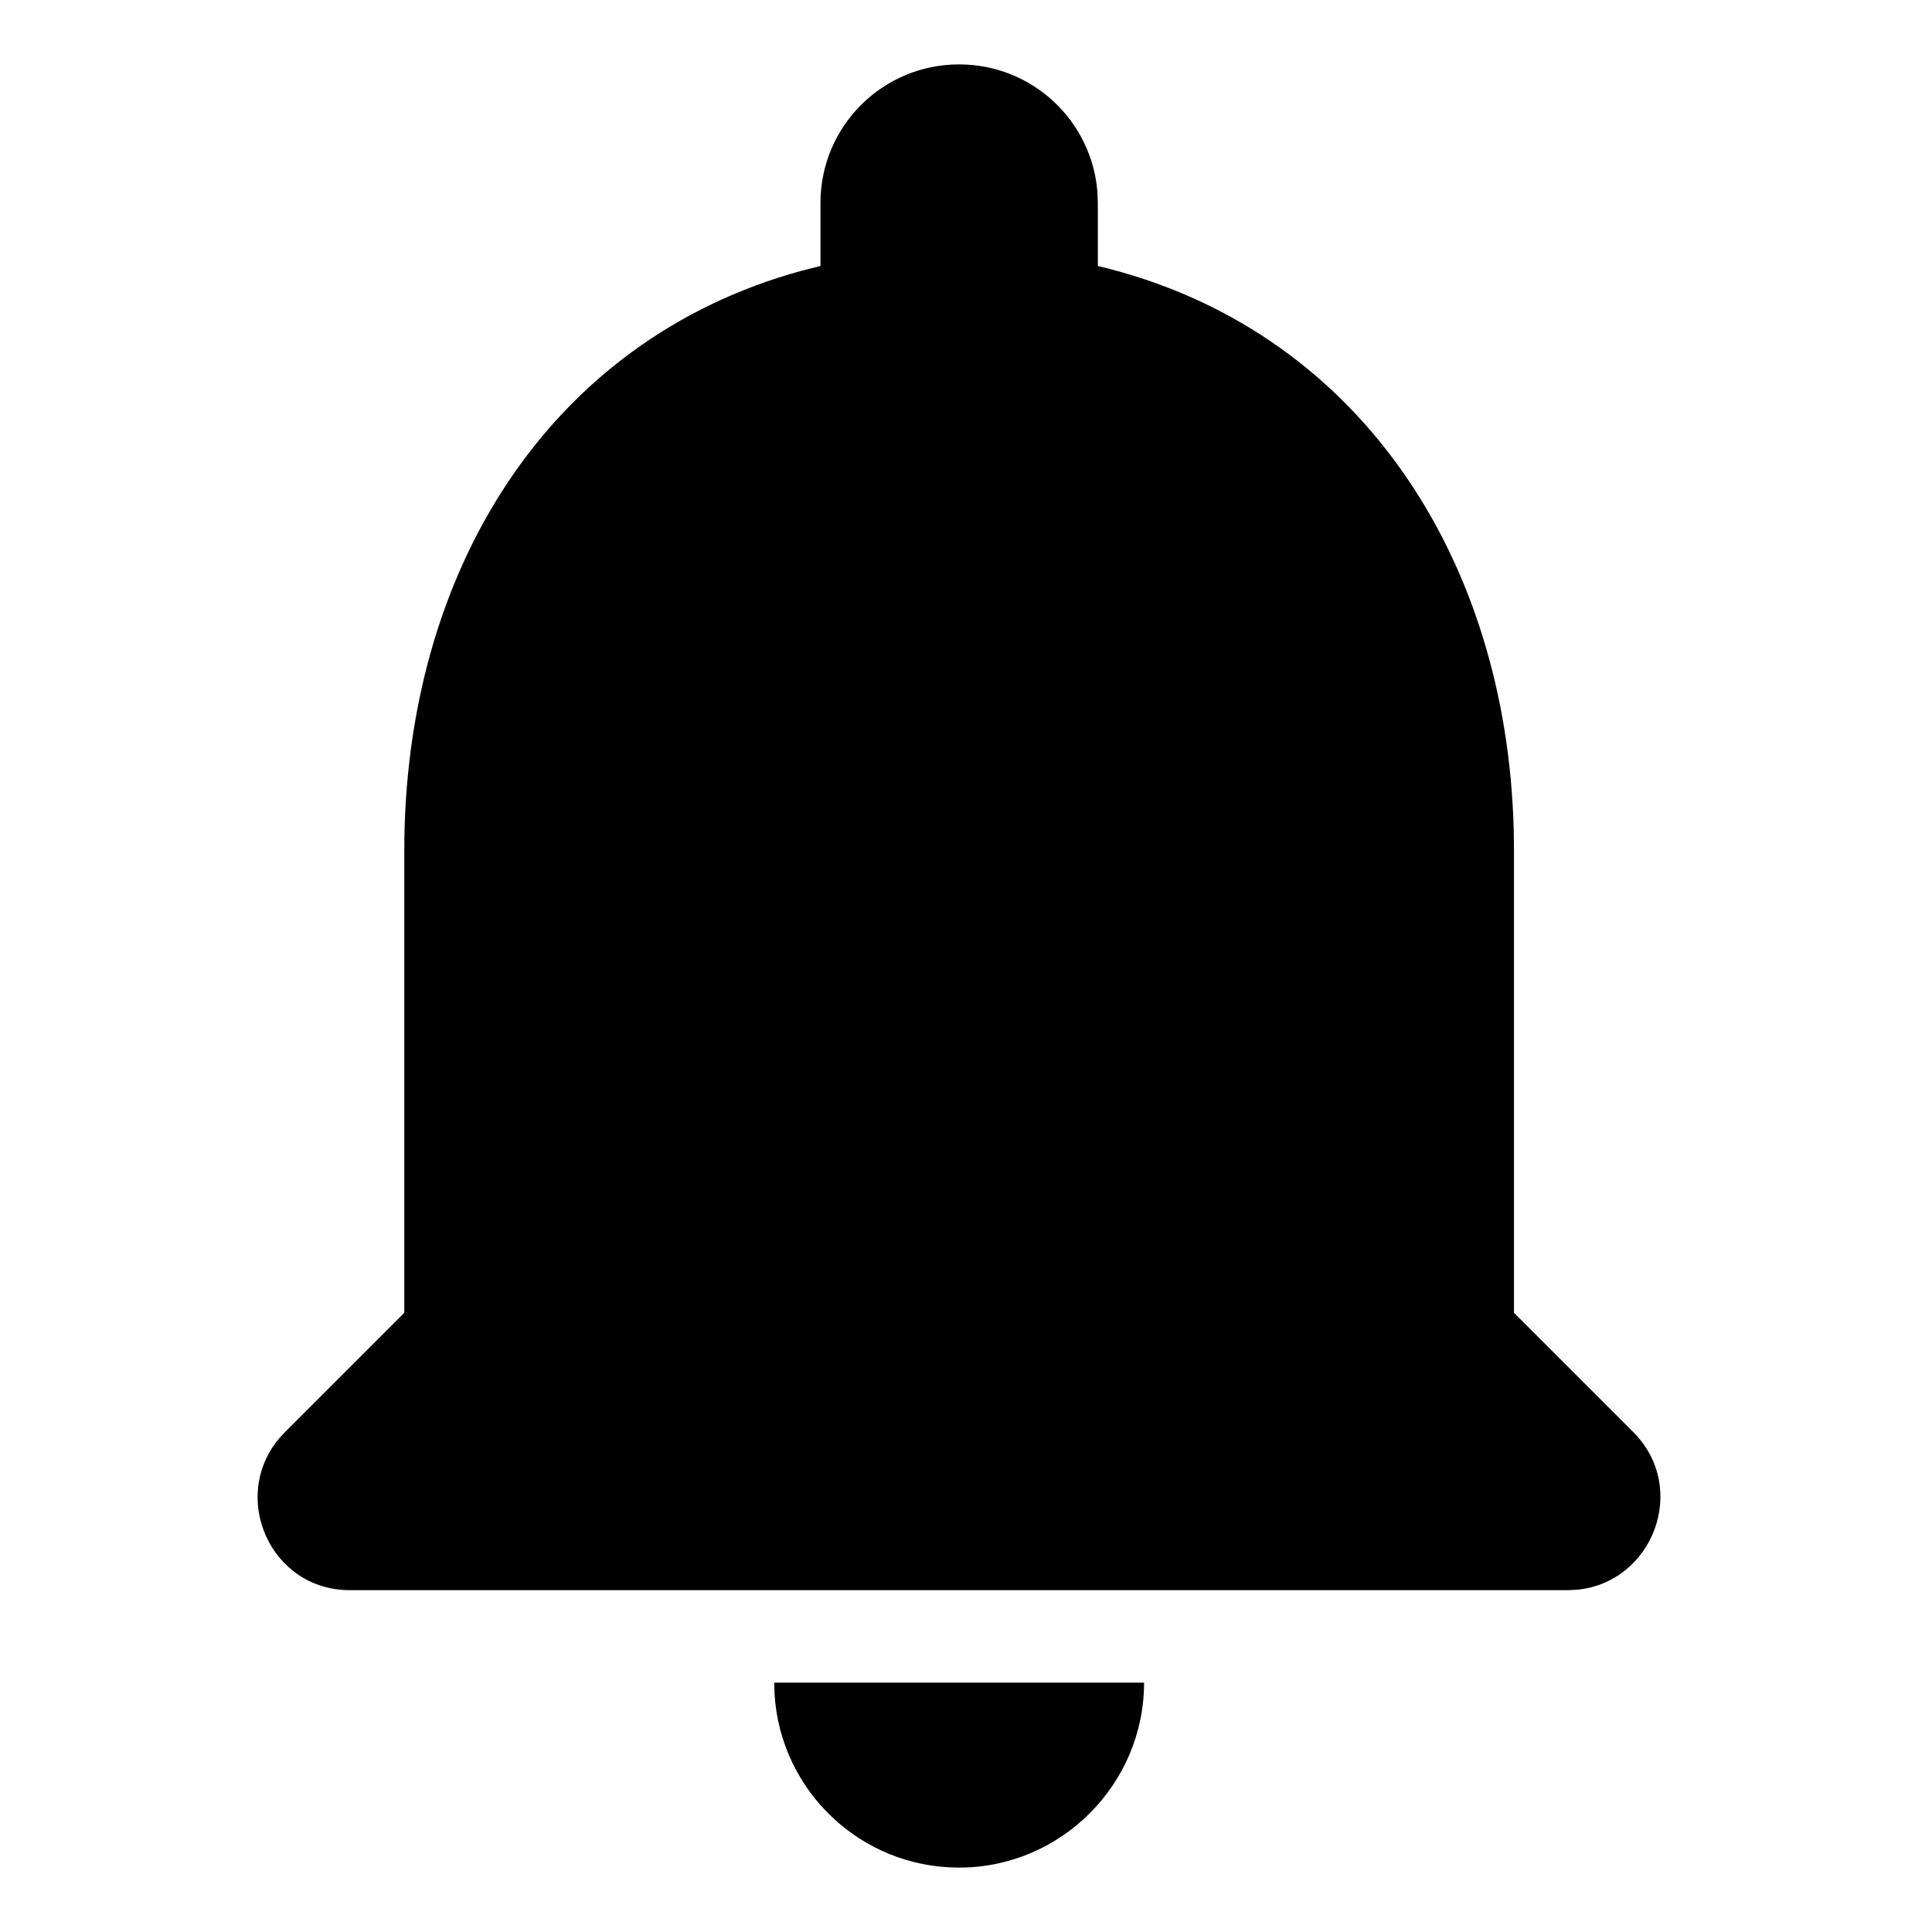
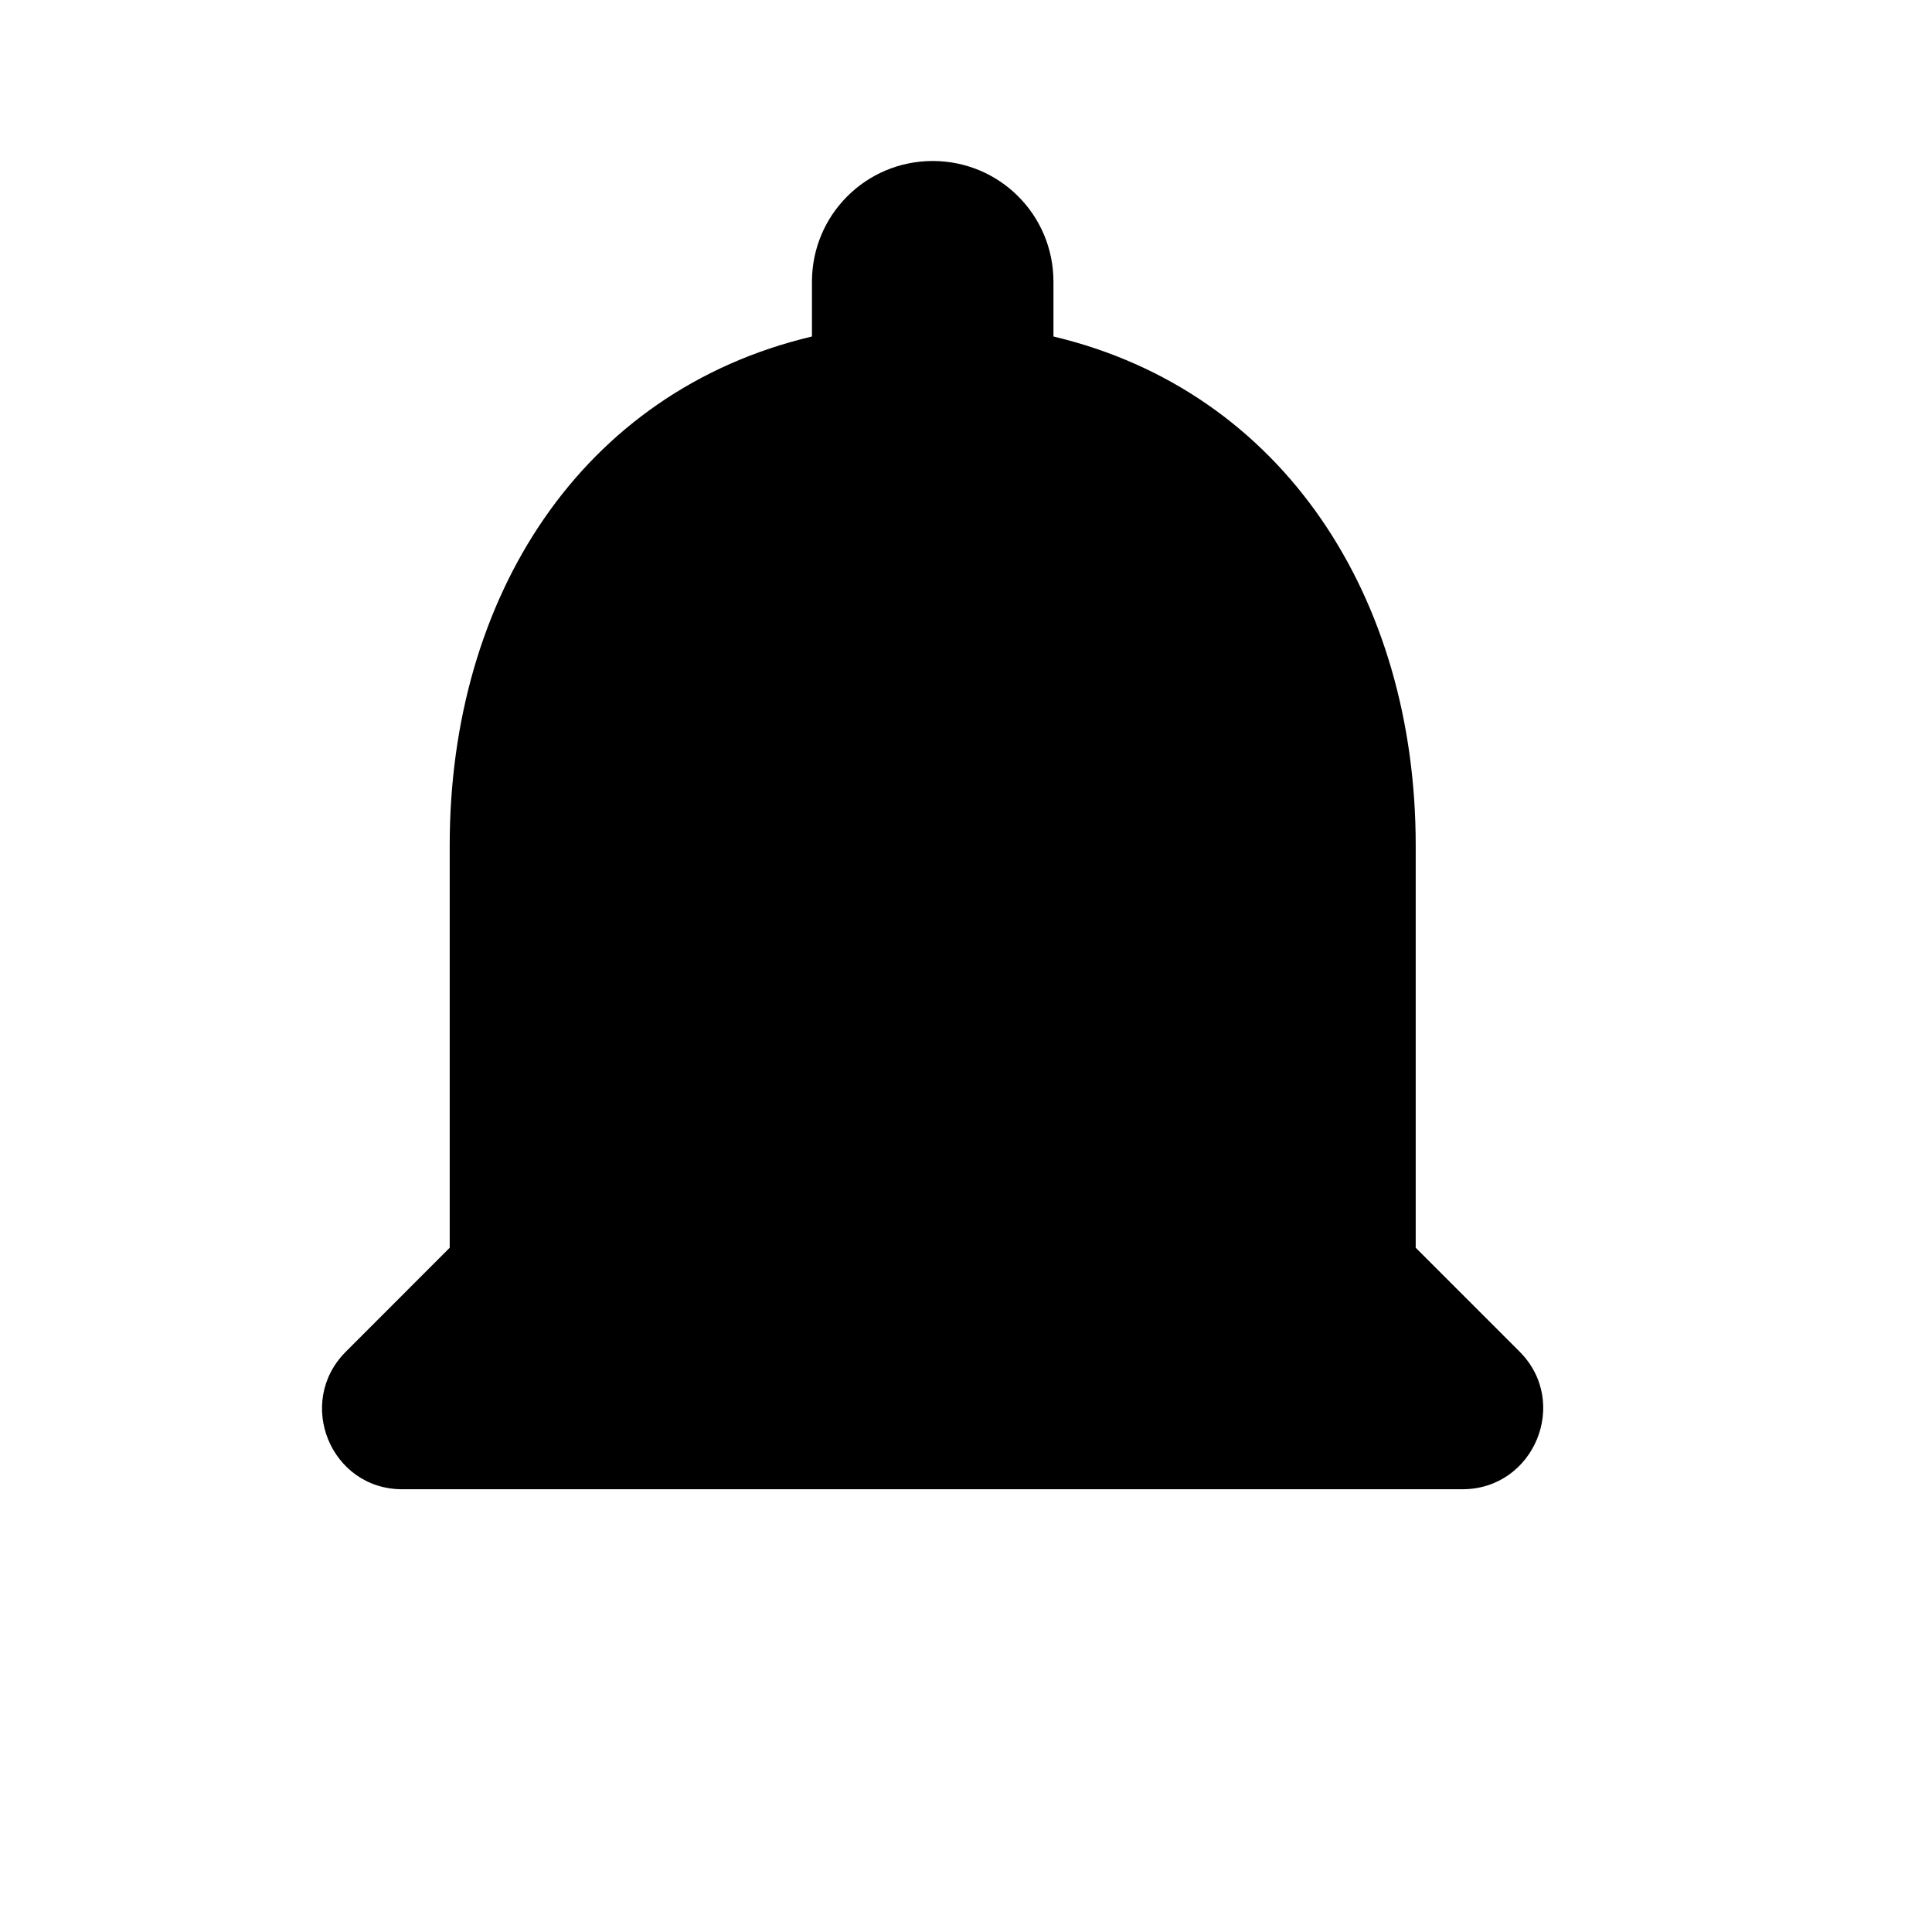
- <svg xmlns="http://www.w3.org/2000/svg" width="30" height="30" viewbox="0 0 30 30" code="81142" transform="">
-   <path d="M12.022 26.128L17.765 26.128C17.765 27.708 16.473 29 14.893 29 13.363 29 12.124 27.809 12.028 26.316L12.022 26.128 17.765 26.128 12.022 26.128ZM14.893 1C16.028 1 16.955 1.873 17.041 2.985L17.047 3.154 17.047 4.13C21.054 5.083 23.393 8.619 23.505 12.884L23.509 13.205 23.509 20.385 25.361 22.237C26.232 23.108 25.665 24.578 24.481 24.686L24.342 24.692 5.431 24.692C4.2 24.692 3.569 23.254 4.331 22.34L4.426 22.237 6.278 20.385 6.278 13.205C6.278 8.89 8.506 5.286 12.441 4.206L12.74 4.13 12.74 3.154C12.74 1.962 13.702 1 14.893 1Z" />
+ <svg xmlns="http://www.w3.org/2000/svg" width="30" height="30" viewbox="0 0 30 30" code="81172" transform="">
+   <path d="M21.983 19.375L21.983 13.125C21.983 9.287 19.933 6.075 16.358 5.225L16.358 4.375C16.358 3.337 15.521 2.5 14.483 2.5 13.446 2.5 12.608 3.337 12.608 4.375L12.608 5.225C9.021 6.075 6.983 9.275 6.983 13.125L6.983 19.375 5.371 20.988C4.583 21.775 5.133 23.125 6.246 23.125L22.708 23.125C23.821 23.125 24.383 21.775 23.596 20.988L21.983 19.375Z" />
</svg>
